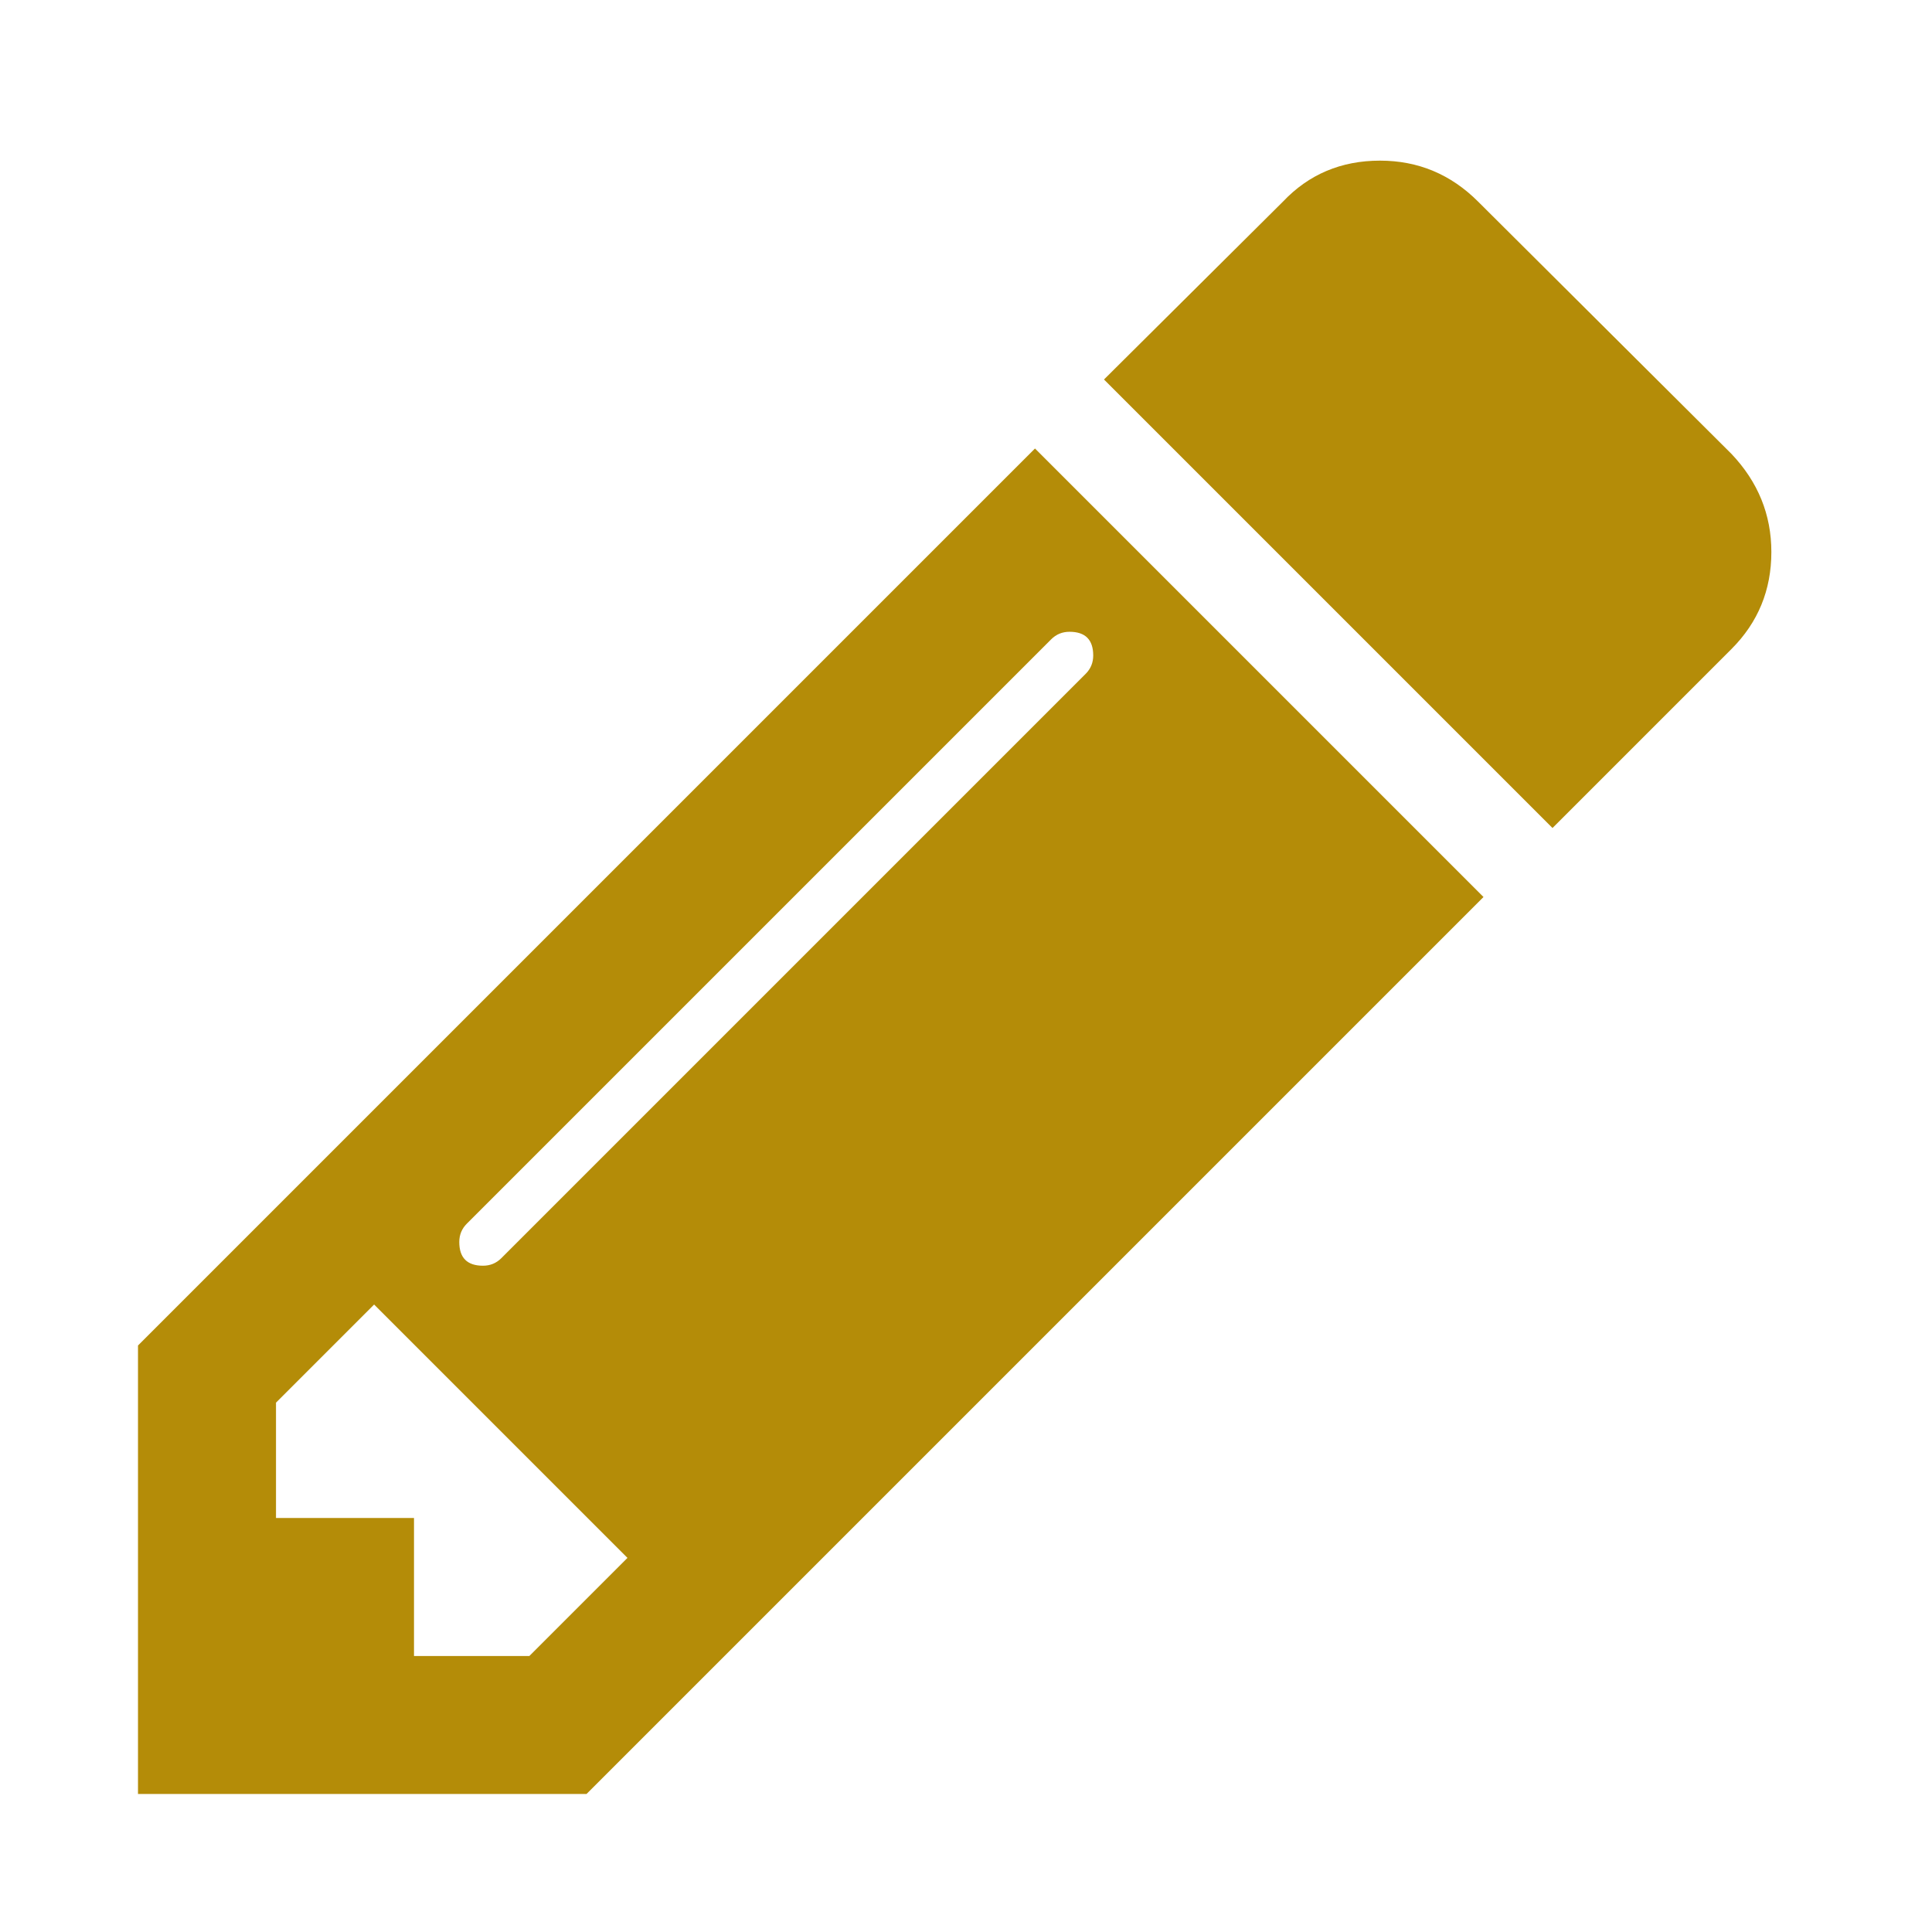
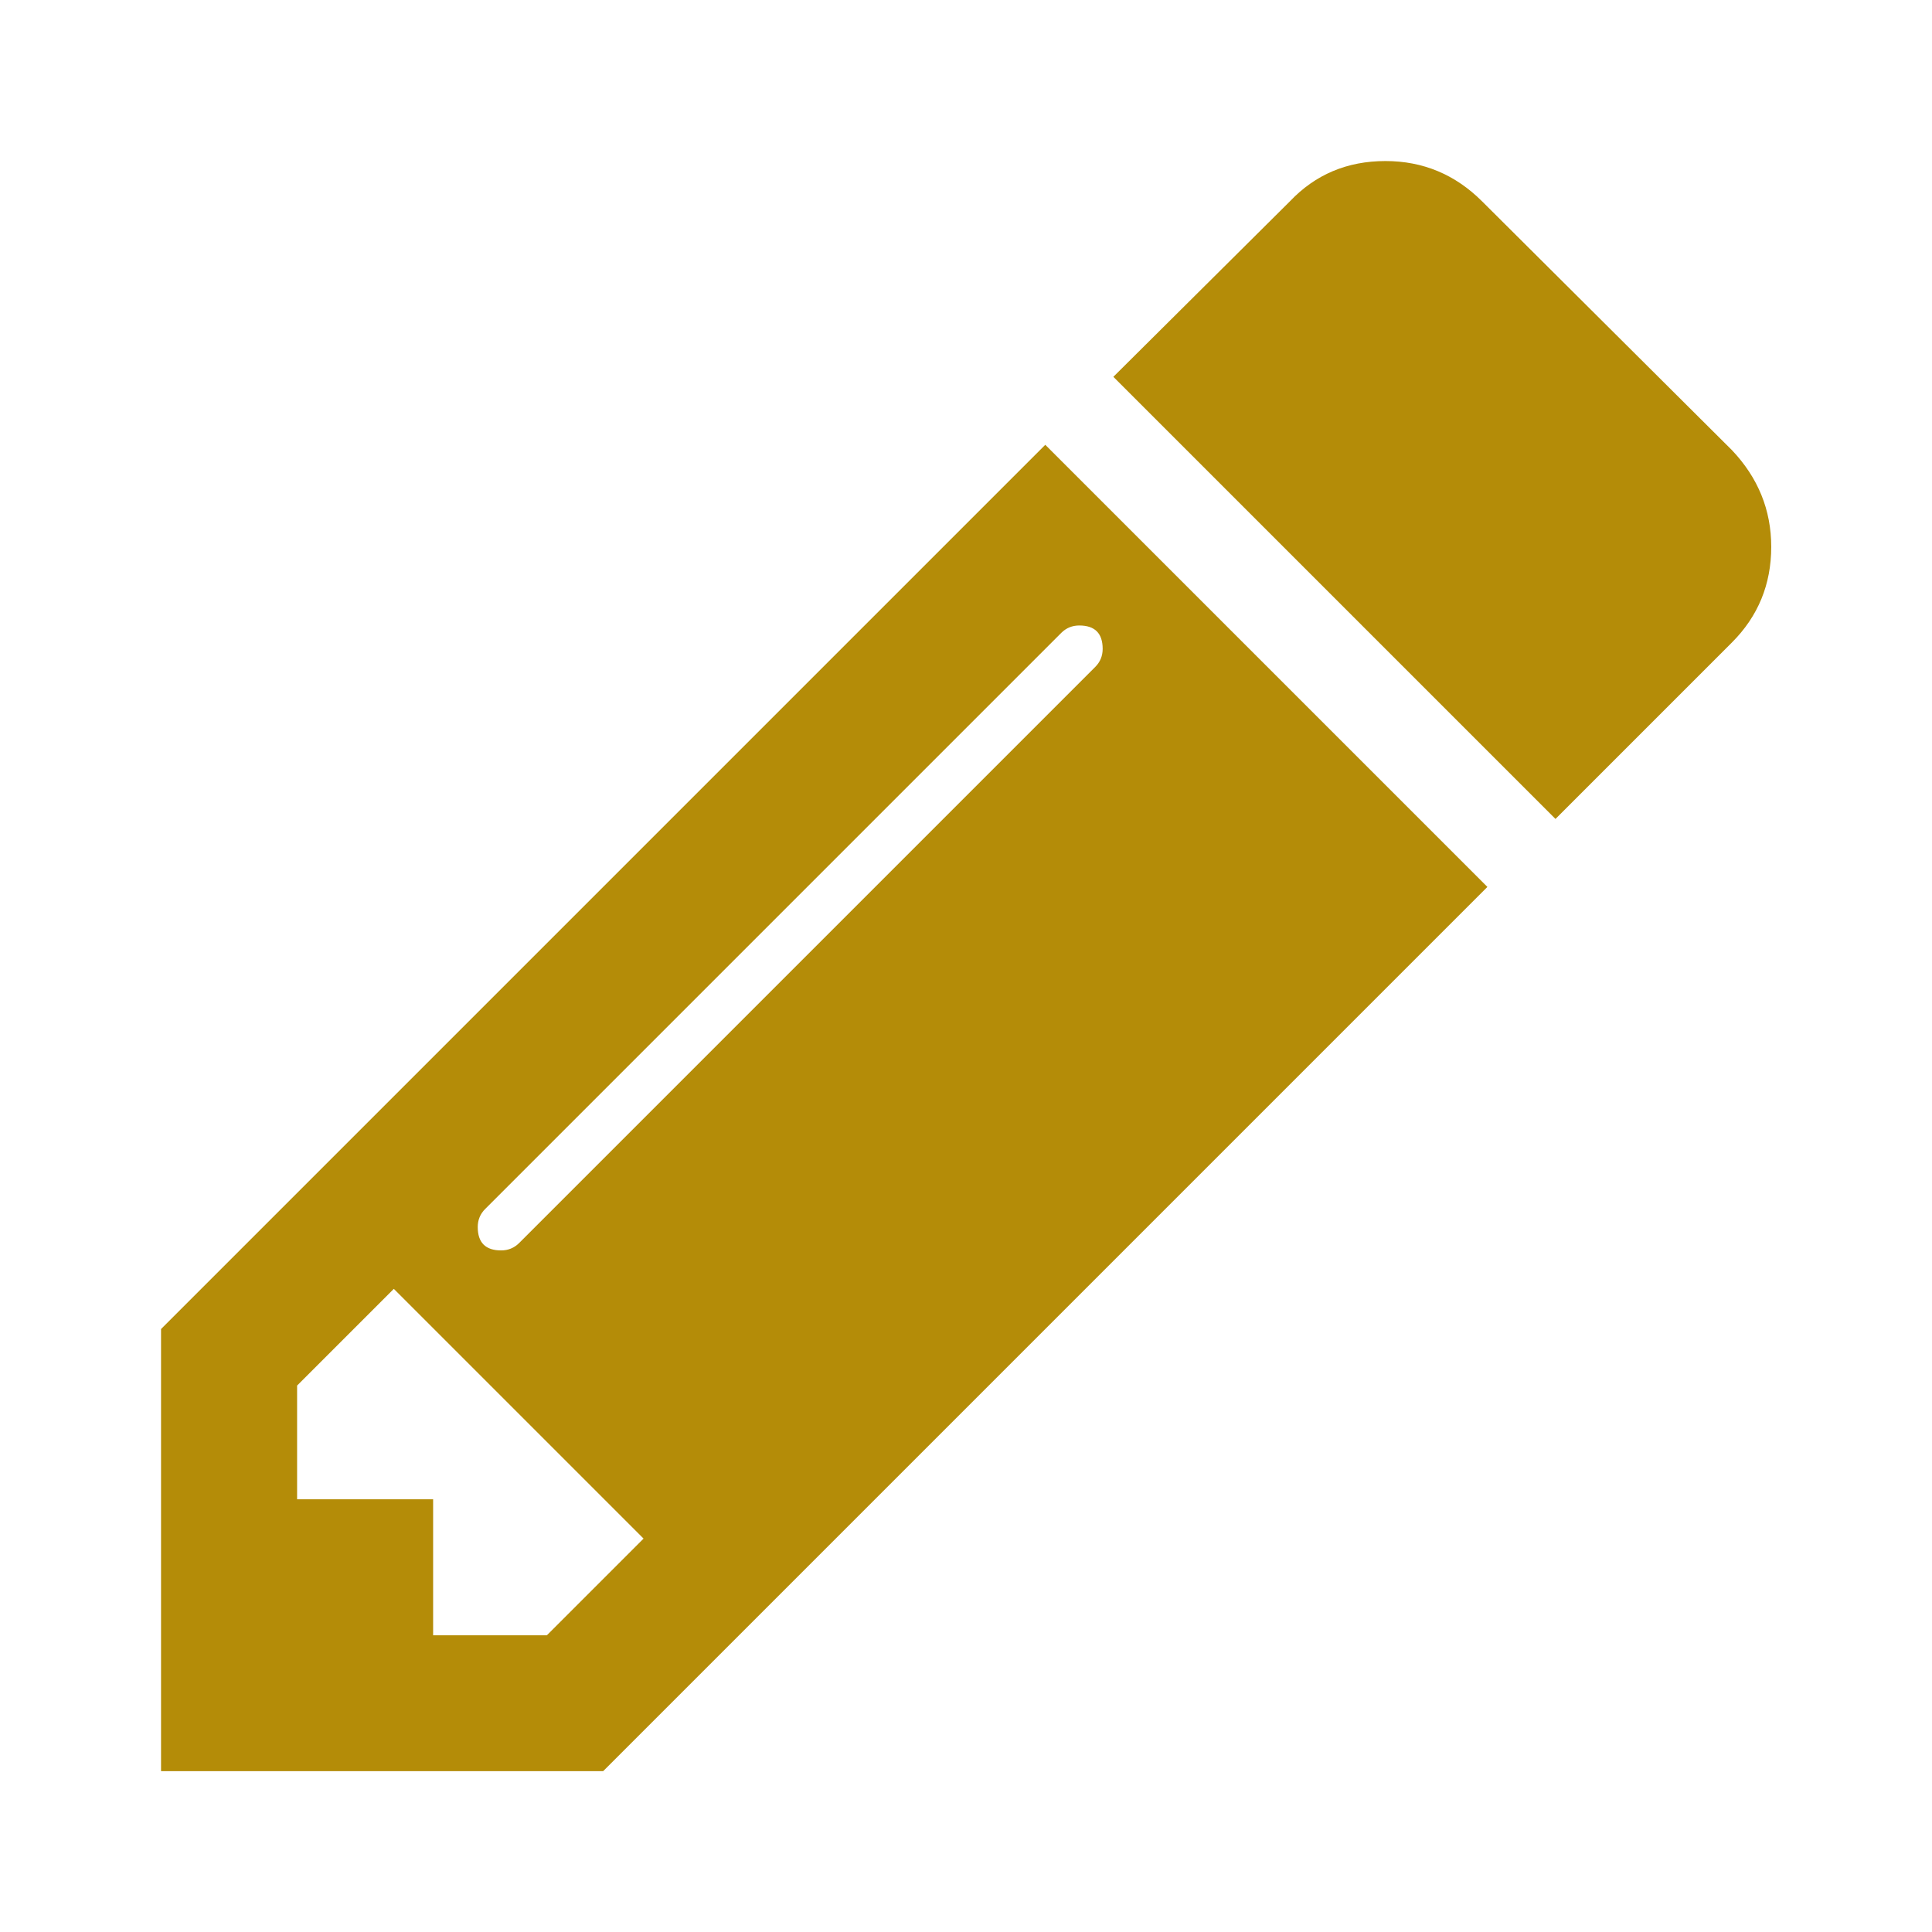
- <svg xmlns="http://www.w3.org/2000/svg" width="13" height="13" viewBox="0 0 1792 1792">
-   <path fill="#b48c08" d="M491 1536l91-91-235-235-91 91v107h128v128h107zm523-928q0-22-22-22-10 0-17 7l-542 542q-7 7-7 17 0 22 22 22 10 0 17-7l542-542q7-7 7-17zm-54-192l416 416-832 832h-416v-416zm683 96q0 53-37 90l-166 166-416-416 166-165q36-38 90-38 53 0 91 38l235 234q37 39 37 91z" />
+ <svg xmlns="http://www.w3.org/2000/svg" width="24" height="24" version="1.1" viewBox="0 0 3308 3308">
+   <path d="m936.3 2800 165.6-165.6-427.6-427.6-165.6 165.6v194.7h232.9v232.9zm951.7-1689q0-40.03-40.03-40.03-18.2 0-30.94 12.74l-986.3 986.3q-12.74 12.74-12.74 30.94 0 40.03 40.03 40.03 18.2 0 30.94-12.74l986.3-986.3q12.74-12.74 12.74-30.94zm-98.27-349.4 757 757-1514 1514h-757v-757zm1243 174.7q0 96.45-67.33 163.8l-302.1 302.1-757-757 302.1-300.3q65.51-69.15 163.8-69.15 96.45 0 165.6 69.15l427.6 425.8q67.33 70.97 67.33 165.6z" fill="#b48c08" />
</svg>
